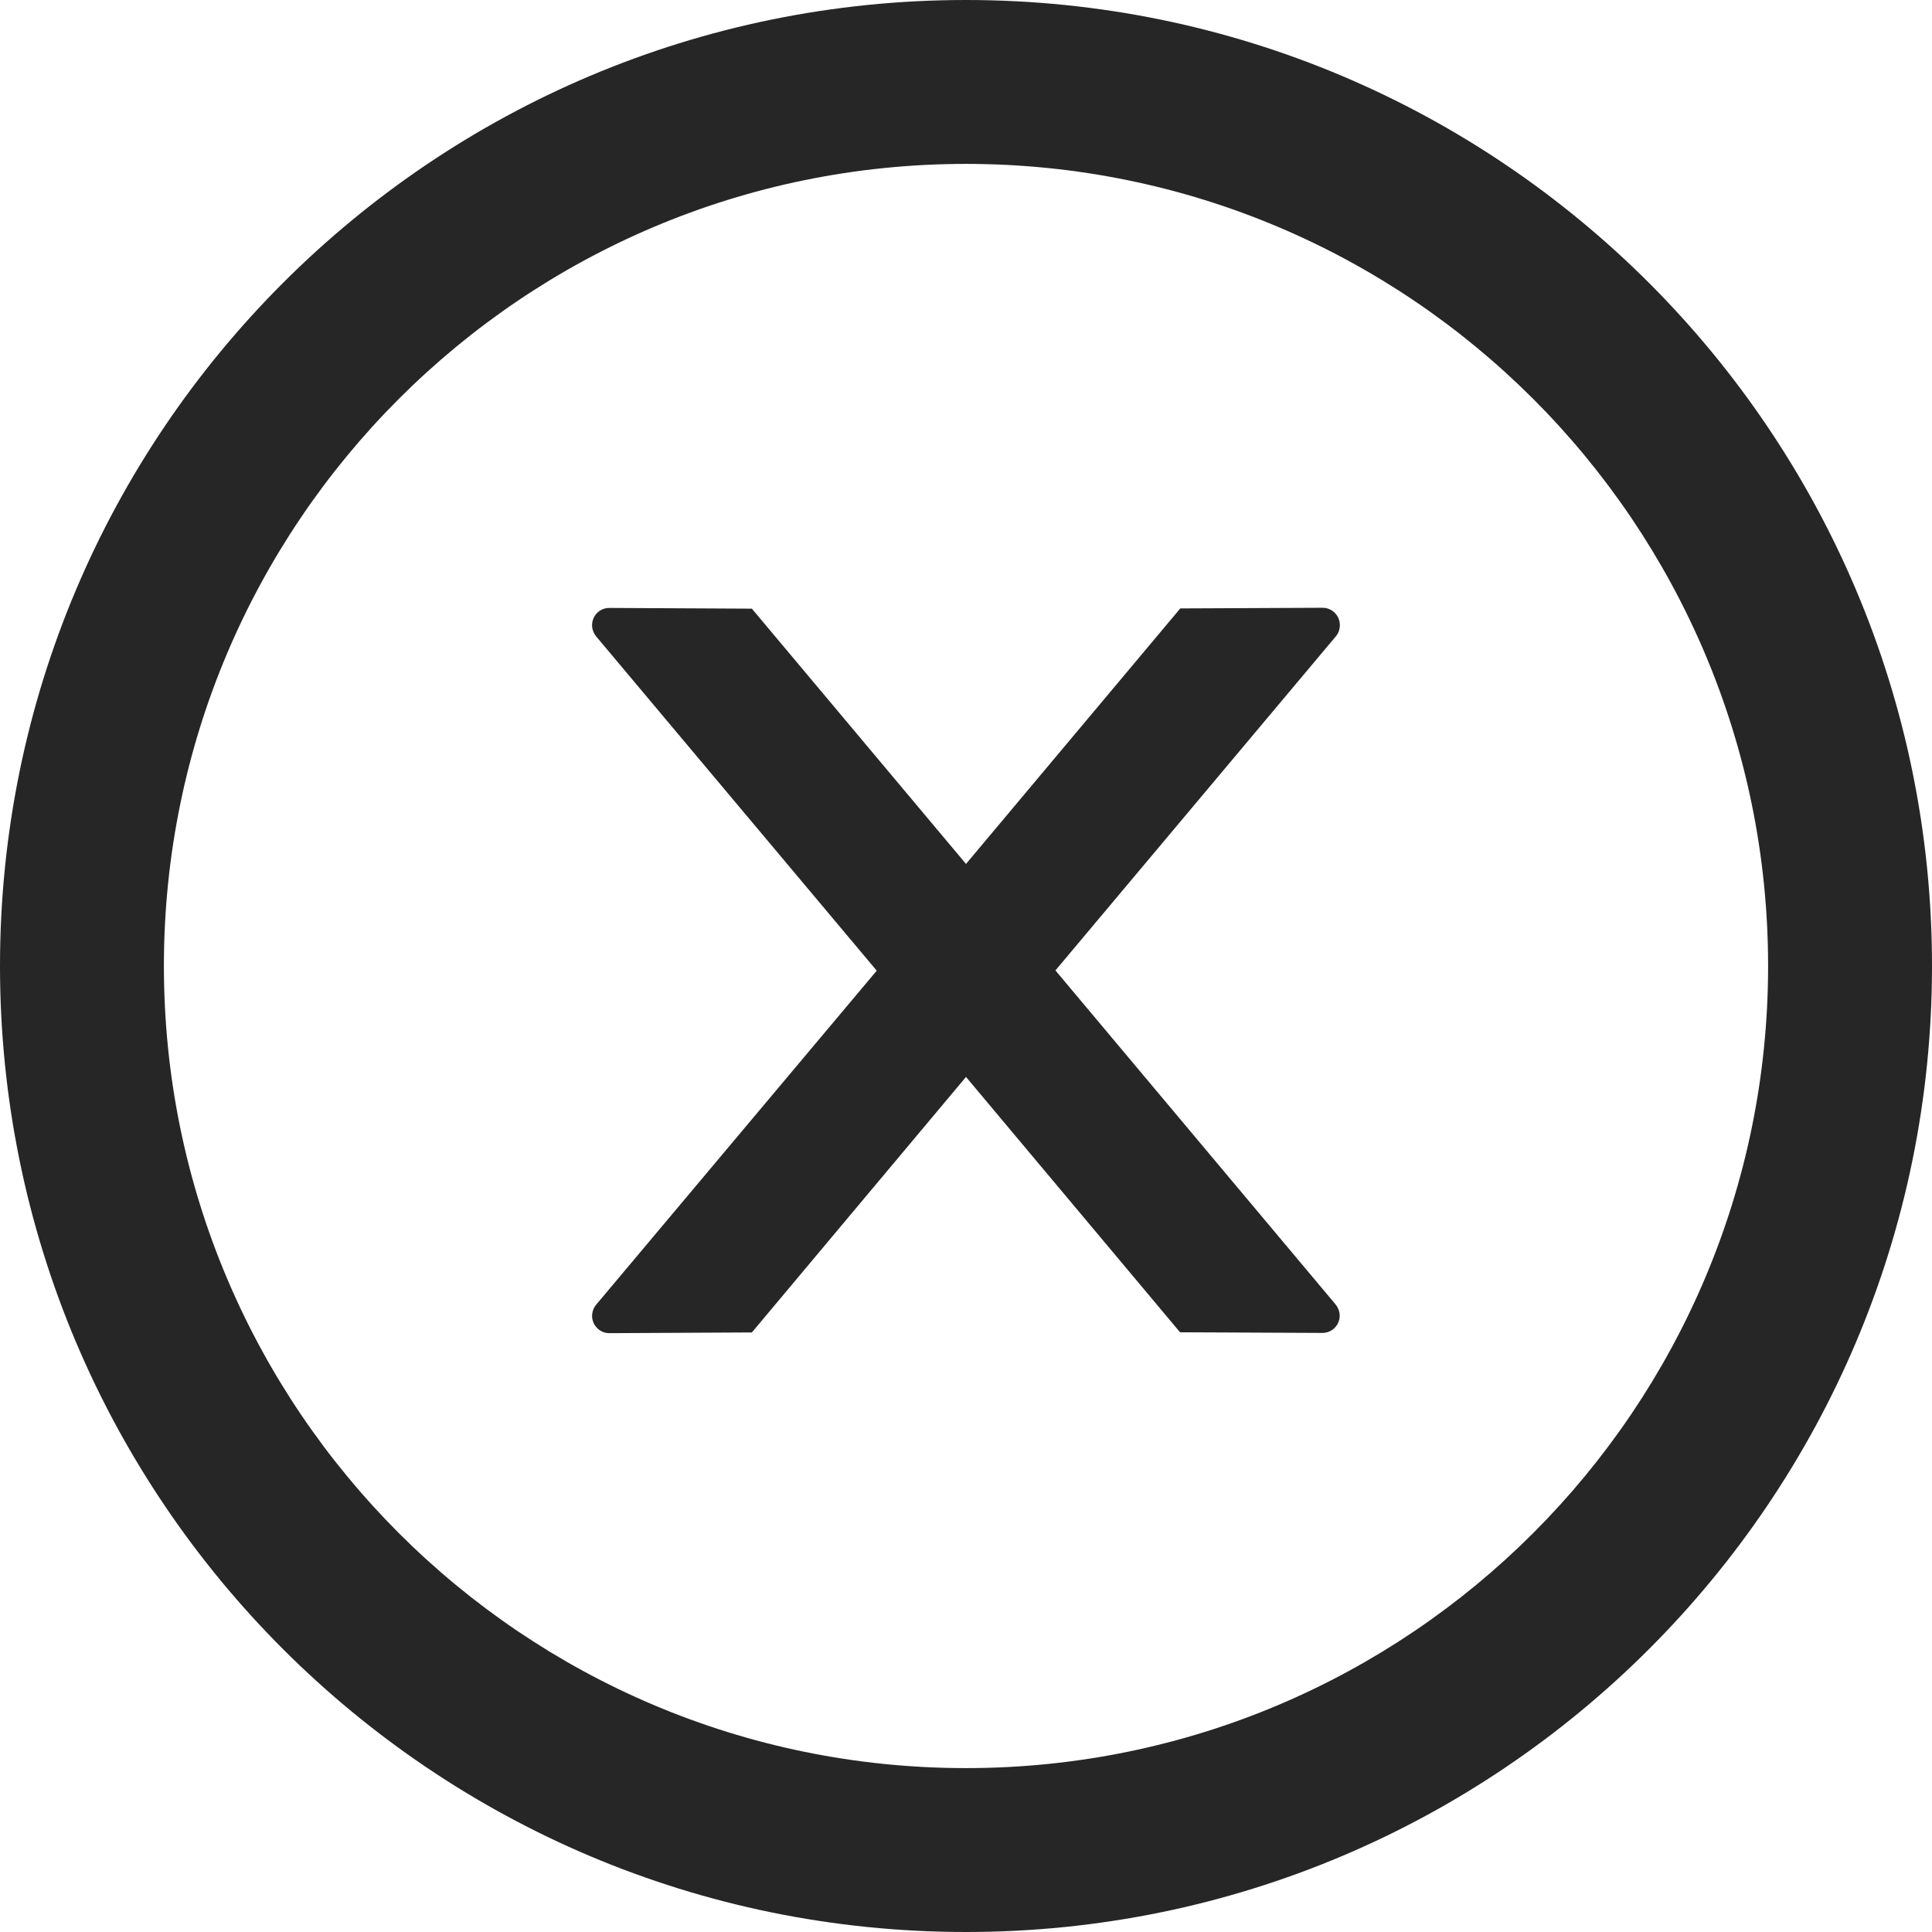
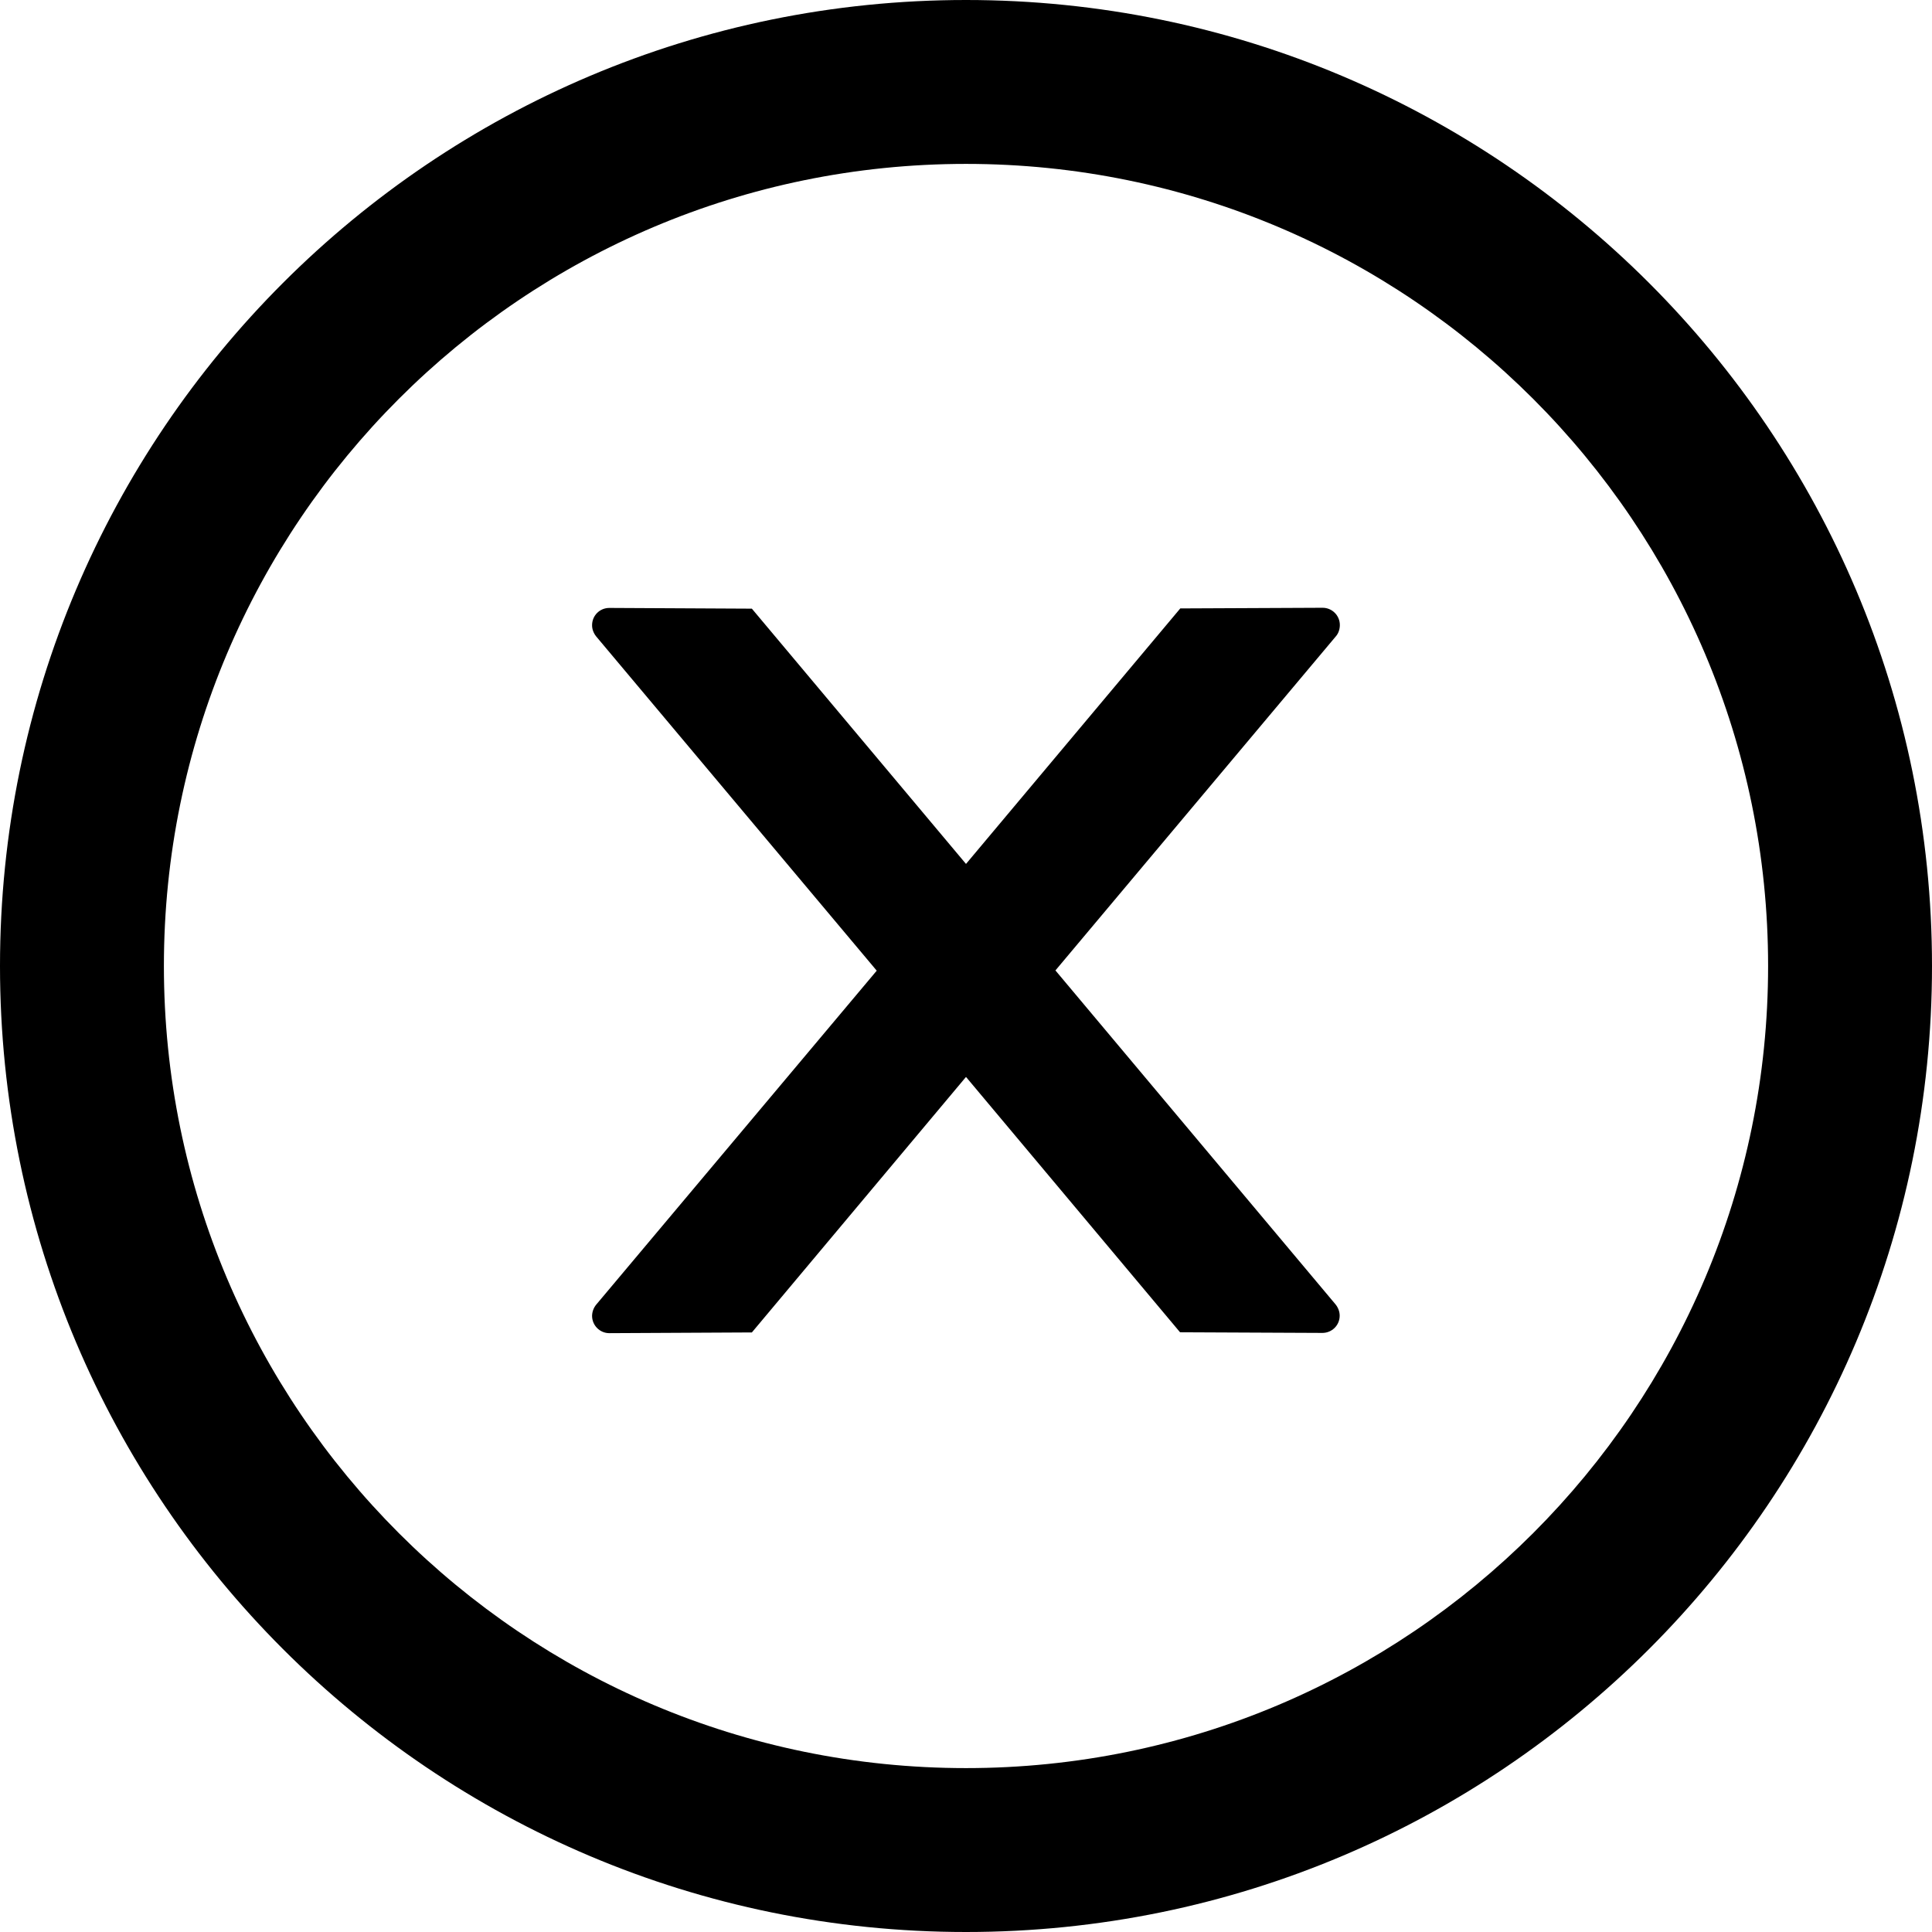
<svg xmlns="http://www.w3.org/2000/svg" width="24" height="24" viewBox="0 0 24 24" fill="none">
-   <path d="M16.644 7.764C16.644 7.646 16.548 7.55 16.43 7.55L14.662 7.558L12 10.732L9.34 7.561L7.569 7.552C7.451 7.552 7.355 7.646 7.355 7.767C7.355 7.818 7.374 7.866 7.406 7.906L10.891 12.058L7.406 16.207C7.374 16.246 7.356 16.295 7.355 16.346C7.355 16.464 7.451 16.561 7.569 16.561L9.34 16.552L12 13.378L14.659 16.55L16.427 16.558C16.545 16.558 16.642 16.464 16.642 16.344C16.642 16.293 16.623 16.244 16.591 16.204L13.111 12.055L16.596 7.903C16.628 7.866 16.644 7.815 16.644 7.764Z" fill="black" fill-opacity="0.85" />
-   <path d="M12 0C5.373 0 0 5.373 0 12C0 18.627 5.373 24 12 24C18.627 24 24 18.627 24 12C24 5.373 18.627 0 12 0ZM12 21.964C6.498 21.964 2.036 17.502 2.036 12C2.036 6.498 6.498 2.036 12 2.036C17.502 2.036 21.964 6.498 21.964 12C21.964 17.502 17.502 21.964 12 21.964Z" fill="black" fill-opacity="0.85" />
+   <path d="M16.644 7.764C16.644 7.646 16.548 7.55 16.43 7.55L14.662 7.558L12 10.732L9.34 7.561L7.569 7.552C7.451 7.552 7.355 7.646 7.355 7.767C7.355 7.818 7.374 7.866 7.406 7.906L10.891 12.058L7.406 16.207C7.374 16.246 7.356 16.295 7.355 16.346C7.355 16.464 7.451 16.561 7.569 16.561L9.34 16.552L12 13.378L14.659 16.55L16.427 16.558C16.545 16.558 16.642 16.464 16.642 16.344C16.642 16.293 16.623 16.244 16.591 16.204L13.111 12.055L16.596 7.903C16.628 7.866 16.644 7.815 16.644 7.764Z" fill="currentColor" />
+   <path d="M12 0C5.373 0 0 5.373 0 12C0 18.627 5.373 24 12 24C18.627 24 24 18.627 24 12C24 5.373 18.627 0 12 0ZM12 21.964C6.498 21.964 2.036 17.502 2.036 12C2.036 6.498 6.498 2.036 12 2.036C17.502 2.036 21.964 6.498 21.964 12C21.964 17.502 17.502 21.964 12 21.964Z" fill="currentColor" />
</svg>
